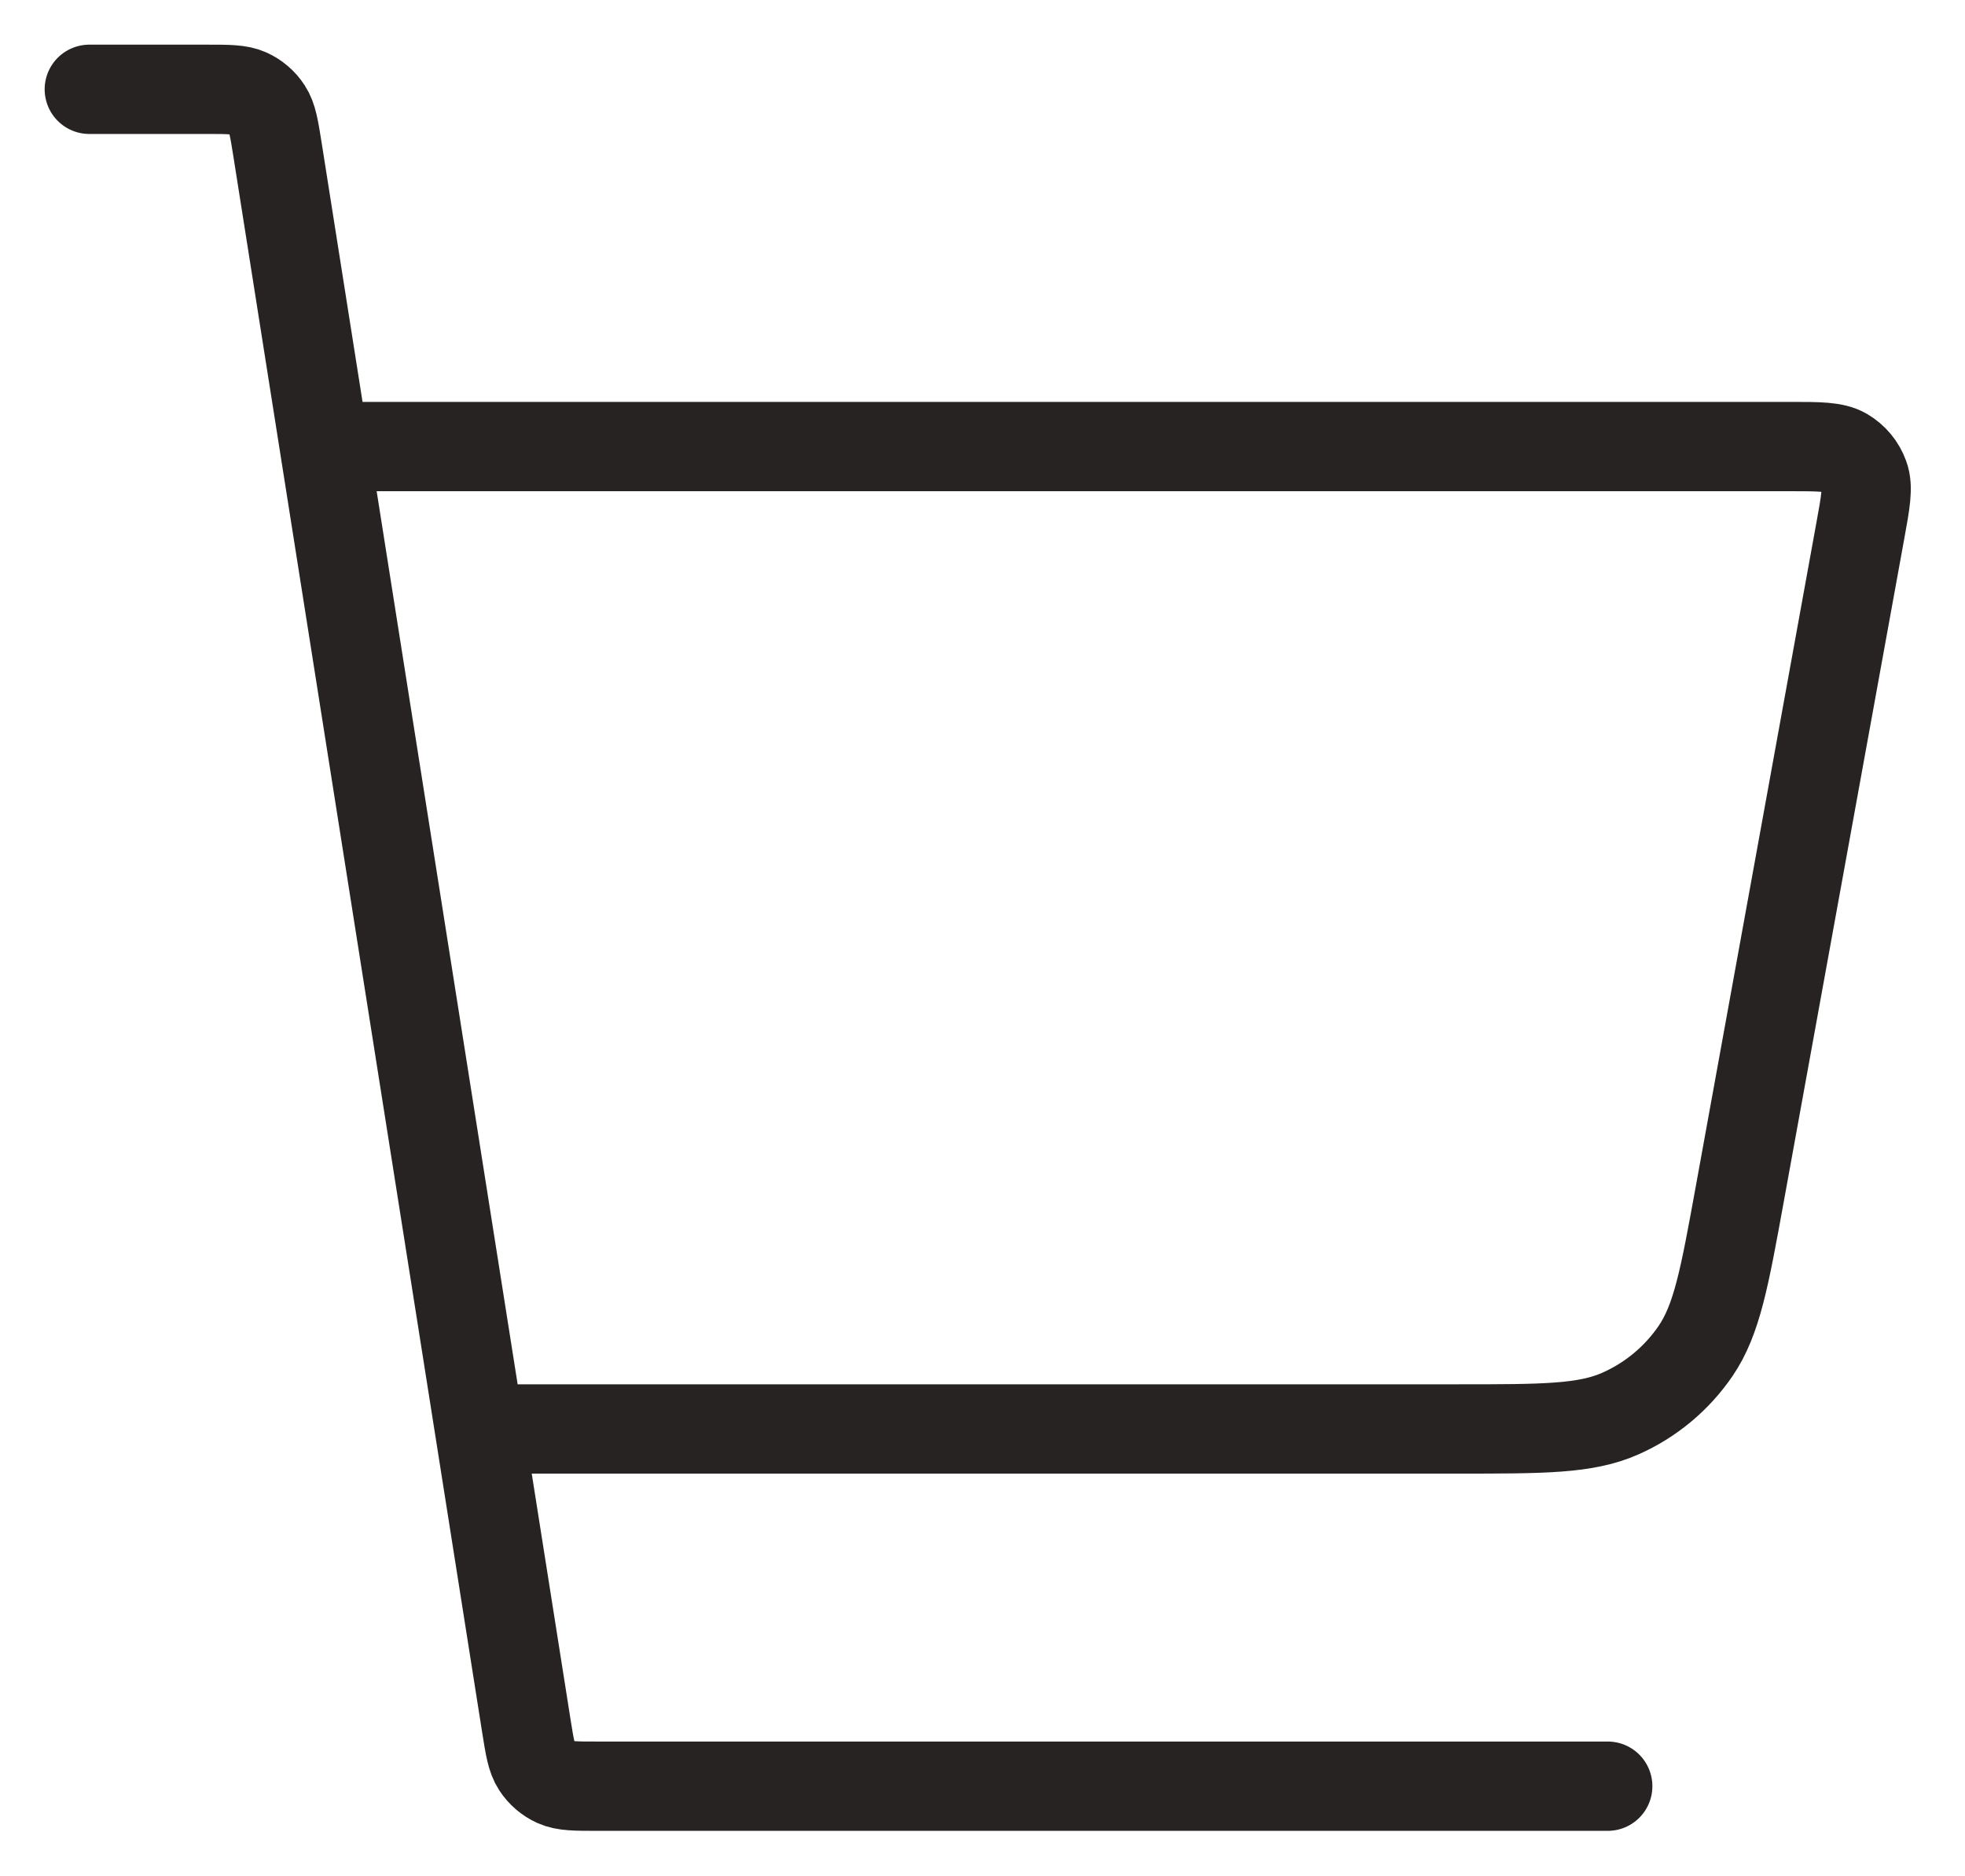
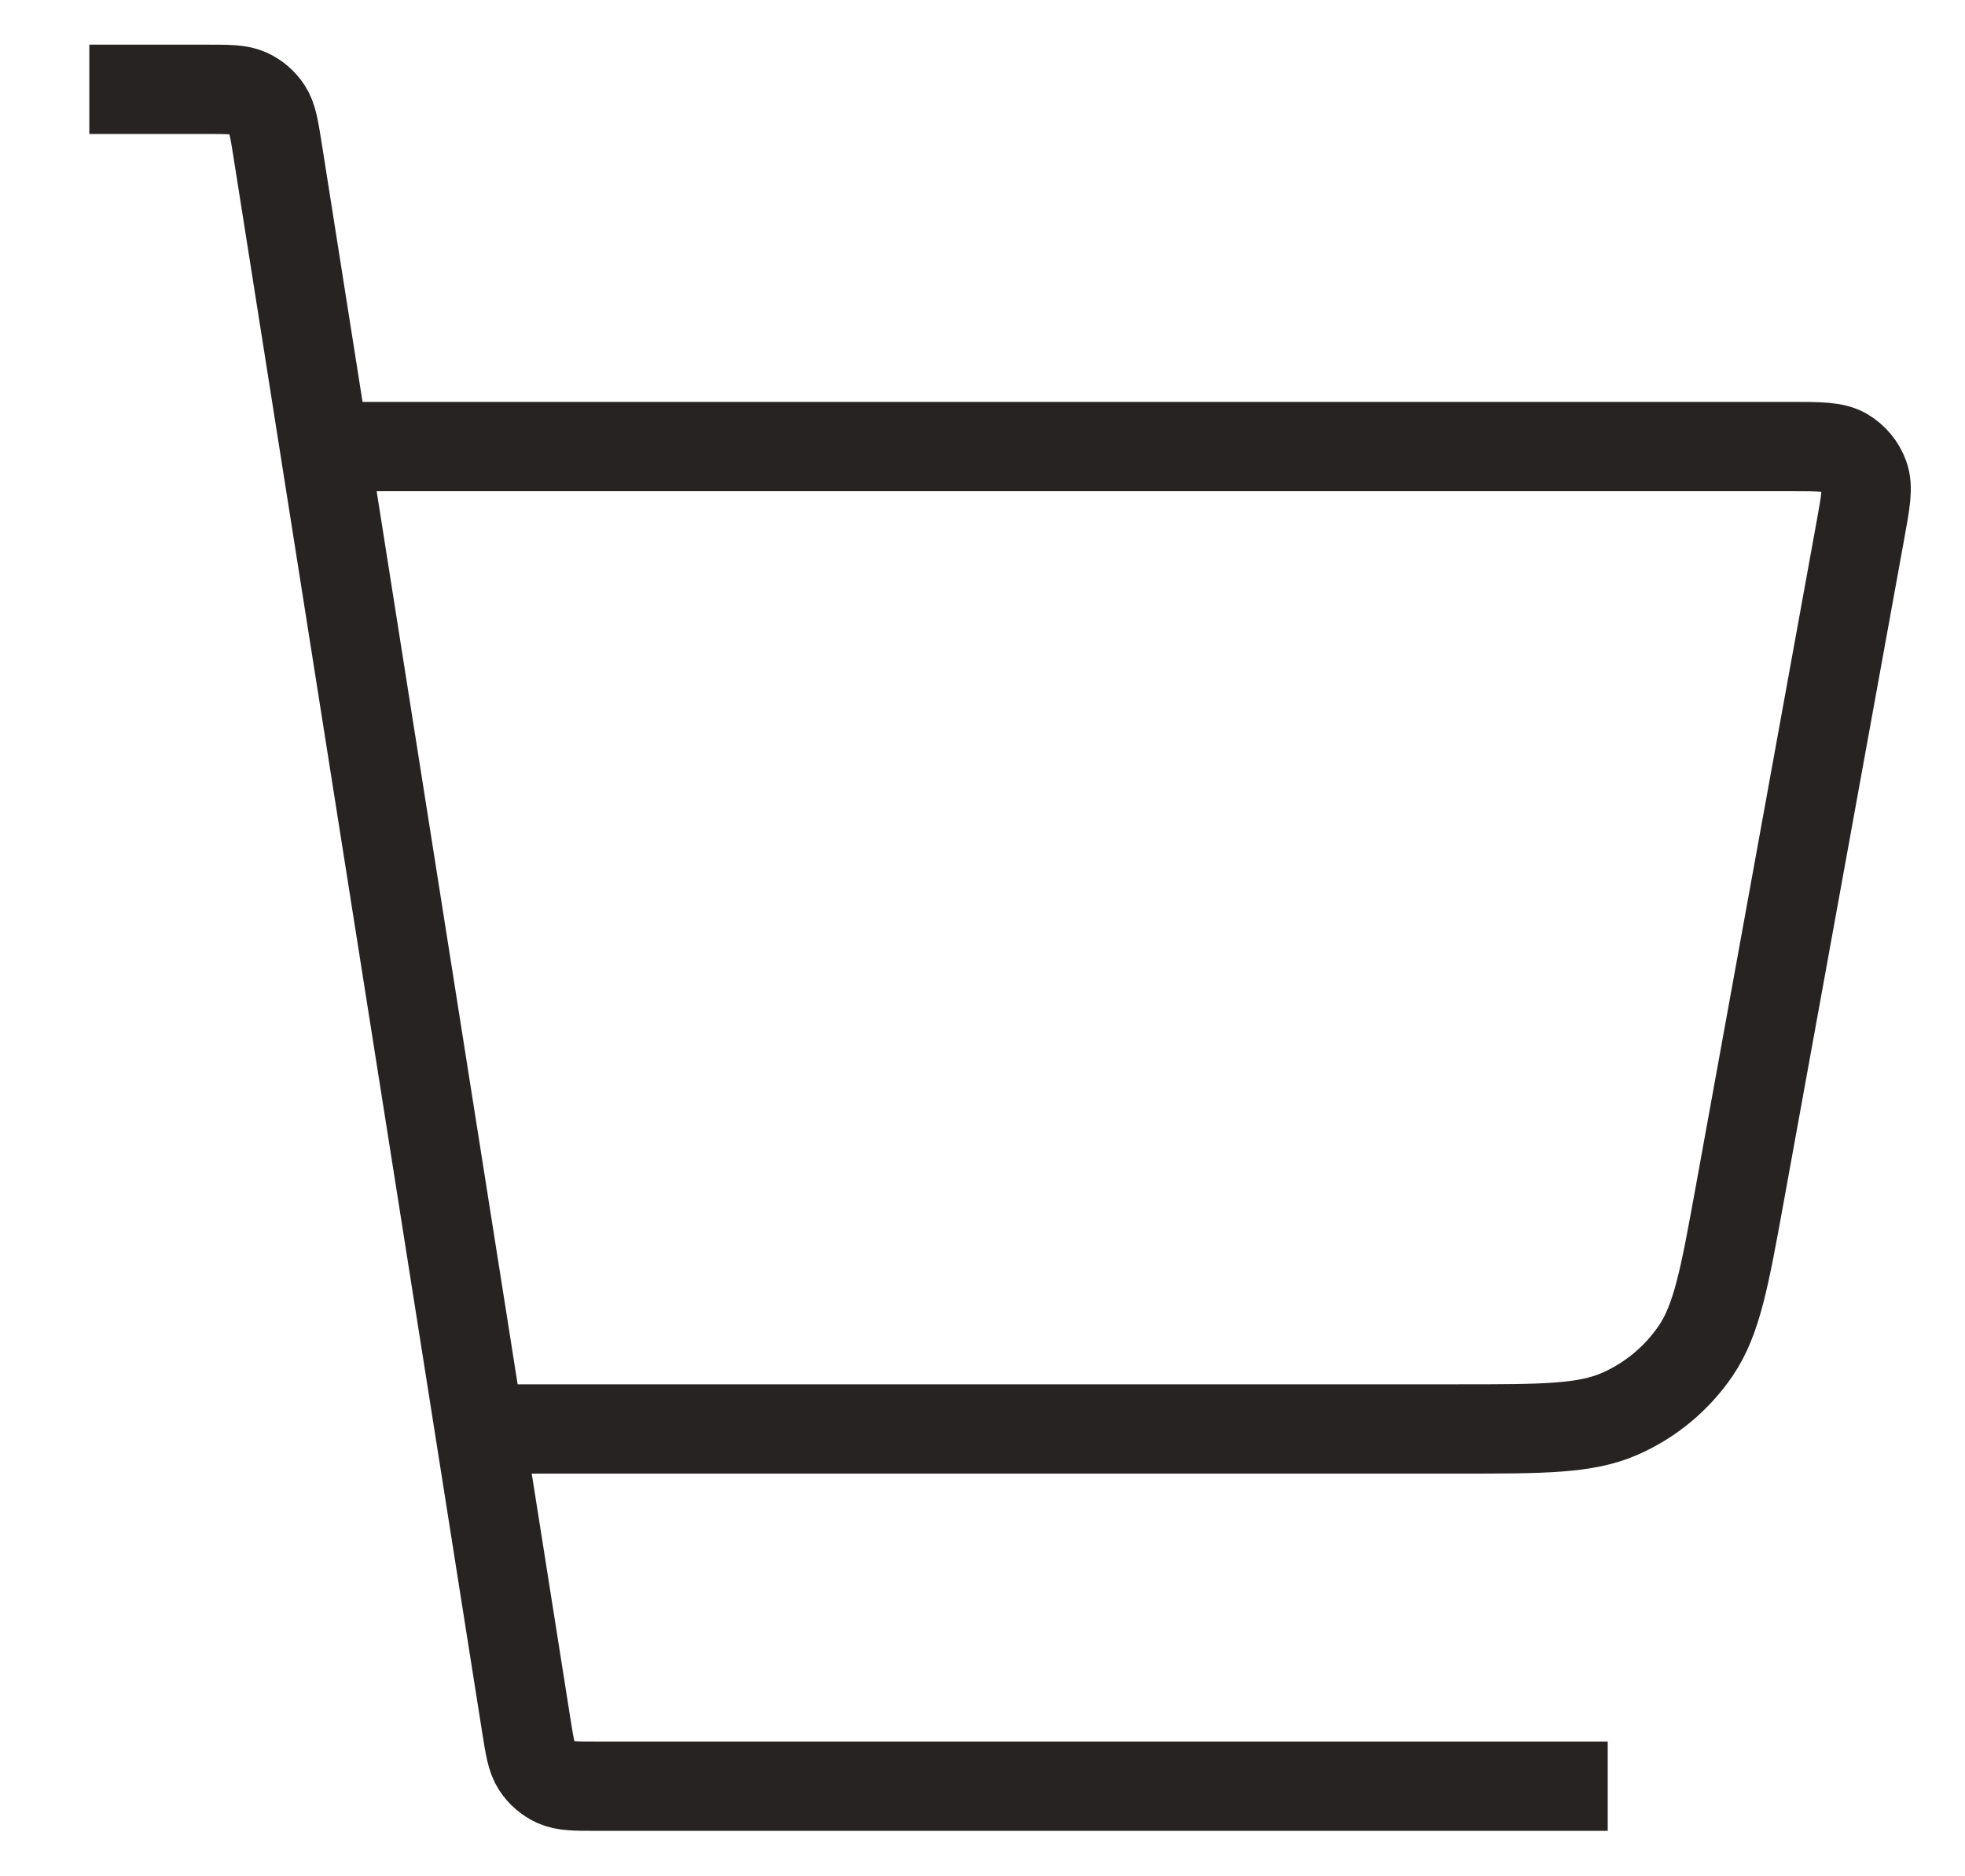
<svg xmlns="http://www.w3.org/2000/svg" width="22" height="21" viewBox="0 0 22 21" fill="none">
-   <path d="M5.5 16H16.329C17.279 16 17.754 16 18.141 15.828C18.483 15.677 18.775 15.433 18.985 15.125C19.223 14.774 19.308 14.307 19.478 13.372L20.828 5.943C20.887 5.619 20.917 5.457 20.871 5.331C20.831 5.22 20.754 5.127 20.652 5.067C20.535 5 20.371 5 20.041 5H4M1 1H2.316C2.559 1 2.68 1 2.779 1.044C2.865 1.083 2.939 1.146 2.991 1.226C3.05 1.316 3.069 1.436 3.107 1.675L5.893 19.325C5.931 19.564 5.95 19.684 6.009 19.774C6.061 19.854 6.135 19.917 6.221 19.956C6.32 20 6.441 20 6.684 20H18" stroke="#272323" stroke-linecap="round" strokeLinejoin="round" />
+   <path d="M5.5 16H16.329C17.279 16 17.754 16 18.141 15.828C18.483 15.677 18.775 15.433 18.985 15.125C19.223 14.774 19.308 14.307 19.478 13.372L20.828 5.943C20.887 5.619 20.917 5.457 20.871 5.331C20.831 5.22 20.754 5.127 20.652 5.067C20.535 5 20.371 5 20.041 5H4M1 1H2.316C2.559 1 2.68 1 2.779 1.044C2.865 1.083 2.939 1.146 2.991 1.226C3.05 1.316 3.069 1.436 3.107 1.675L5.893 19.325C5.931 19.564 5.95 19.684 6.009 19.774C6.061 19.854 6.135 19.917 6.221 19.956C6.32 20 6.441 20 6.684 20H18" stroke="#272323" strokeLinecap="round" strokeLinejoin="round" />
</svg>
